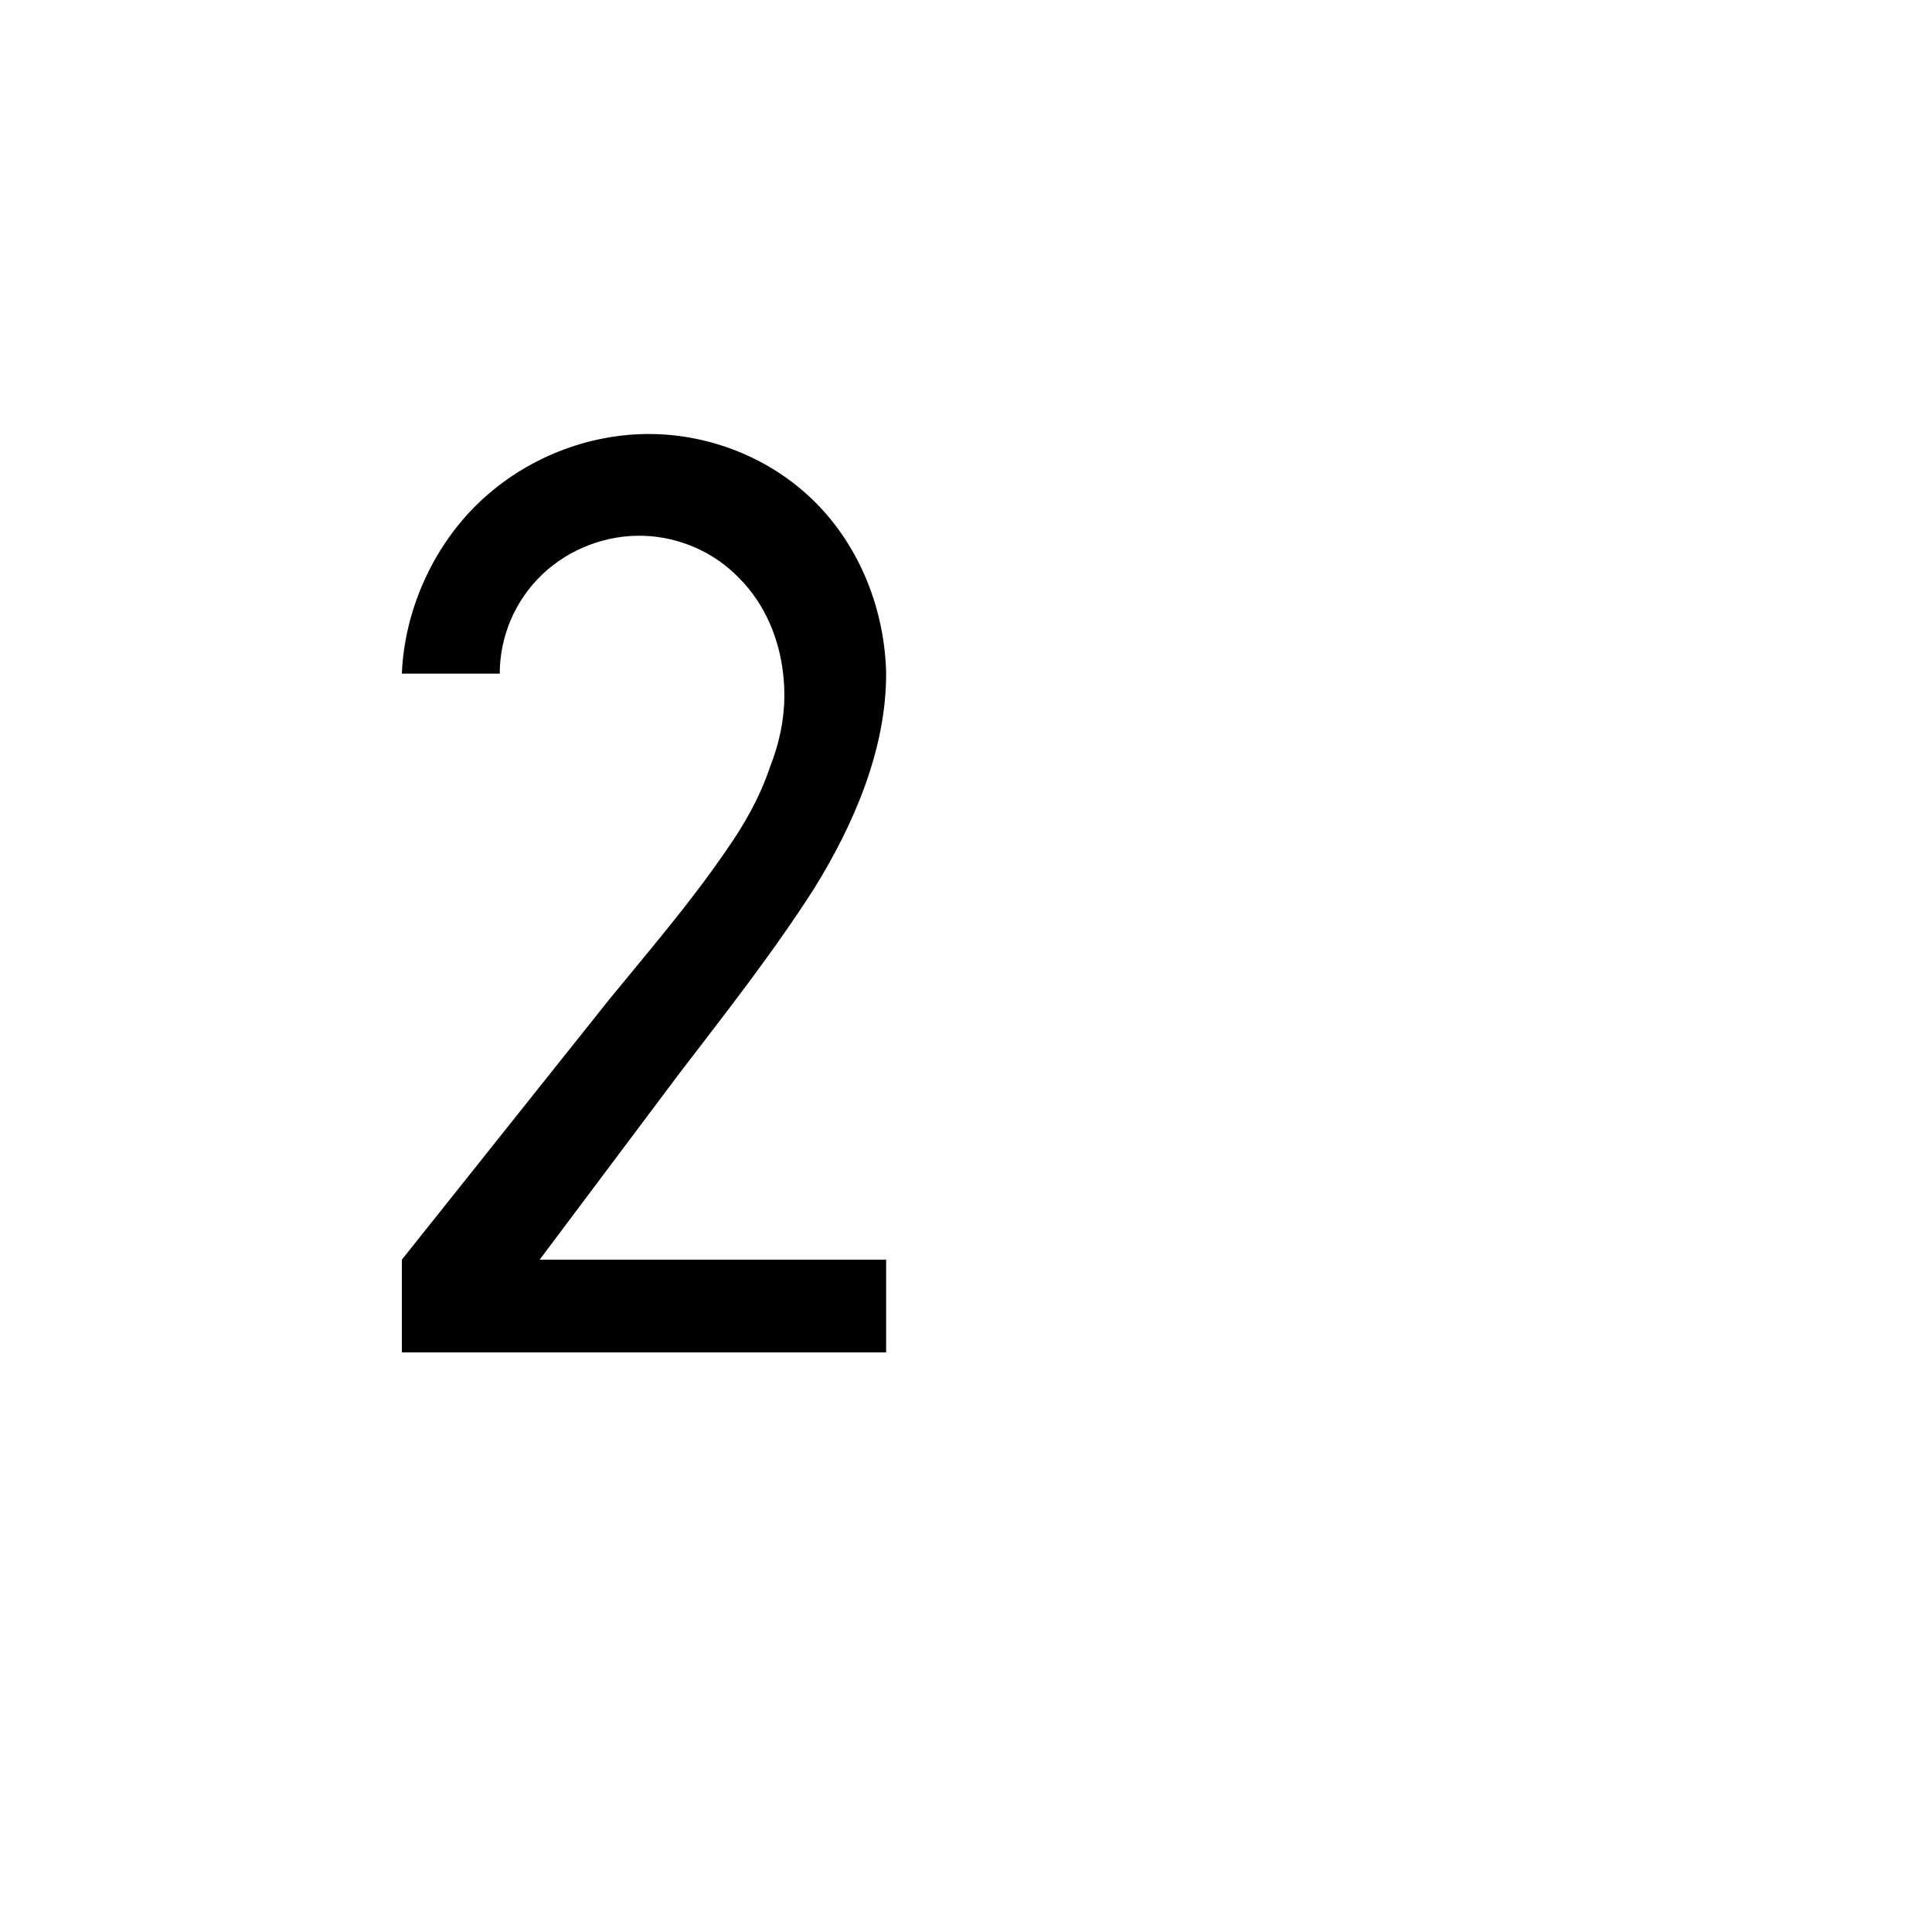
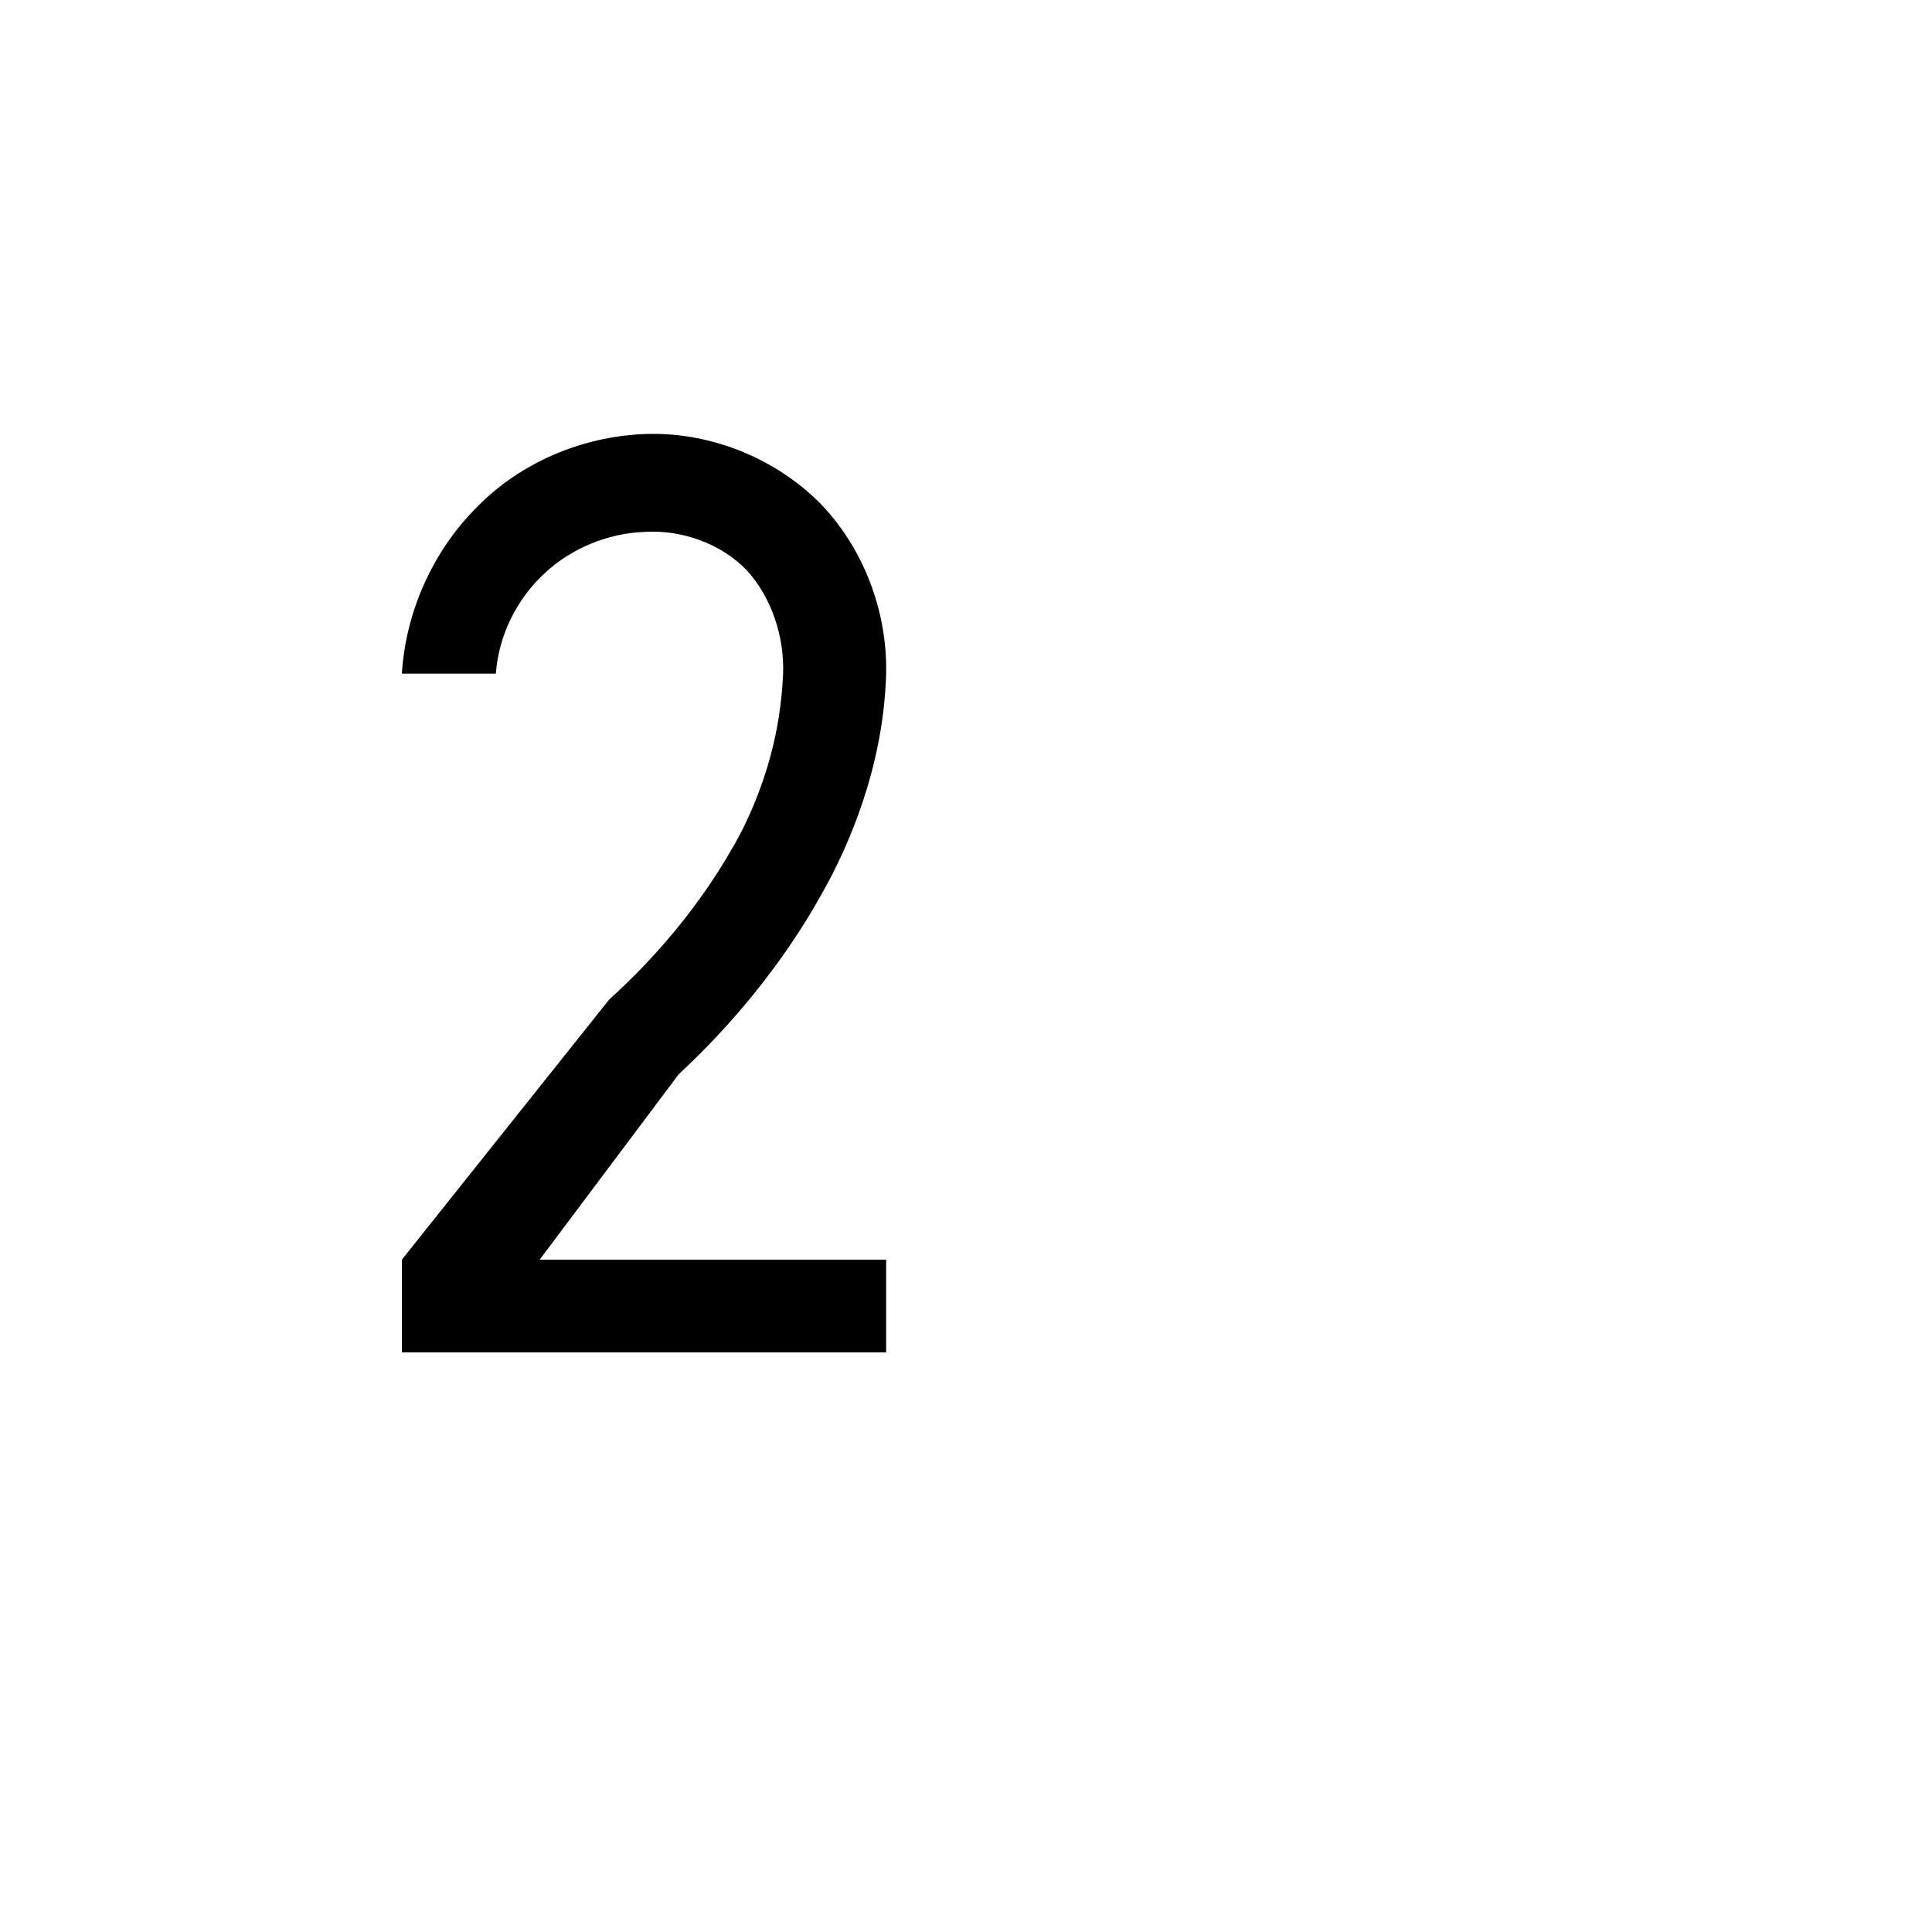
<svg xmlns="http://www.w3.org/2000/svg" viewBox="-0.25 -1.05 1.5 1.5">
-   <path d="M 0.062 -0.072 L 0.223 -0.274 C 0.254 -0.312  0.286 -0.349  0.314 -0.39 C 0.328 -0.41  0.34 -0.431  0.348 -0.455 C 0.357 -0.478  0.361 -0.502  0.358 -0.527 C 0.355 -0.554  0.344 -0.581  0.324 -0.601 C 0.305 -0.621  0.278 -0.633  0.25 -0.634 C 0.221 -0.635  0.192 -0.624  0.171 -0.604 C 0.15 -0.584  0.138 -0.556  0.138 -0.527 L 0.062 -0.527 C 0.064 -0.575  0.085 -0.623  0.119 -0.657 C 0.154 -0.692  0.202 -0.712  0.25 -0.713 C 0.299 -0.714  0.348 -0.695  0.383 -0.66 C 0.418 -0.625  0.437 -0.576  0.438 -0.527 C 0.438 -0.468  0.413 -0.41  0.382 -0.36 C 0.35 -0.31  0.313 -0.263  0.277 -0.216 L 0.169 -0.072 L 0.438 -0.072 L 0.438 -0 L 0.062 -0 L 0.062 -0.072 Z" fill="black" />
+   <path d="M 0.062 -0.072 L 0.223 -0.274 C 0.254 -0.302  0.295 -0.346  0.326 -0.405 C 0.354 -0.461  0.357 -0.507  0.358 -0.527 C 0.359 -0.556  0.349 -0.586  0.33 -0.607 C 0.31 -0.628  0.279 -0.639  0.25 -0.637 C 0.222 -0.636  0.193 -0.624  0.173 -0.605 C 0.151 -0.585  0.137 -0.556  0.135 -0.527 L 0.062 -0.527 C 0.065 -0.575  0.086 -0.622  0.12 -0.656 C 0.154 -0.691  0.202 -0.711  0.25 -0.713 C 0.299 -0.715  0.349 -0.696  0.385 -0.661 C 0.42 -0.626  0.439 -0.576  0.438 -0.527 C 0.436 -0.455  0.409 -0.393  0.388 -0.356 C 0.358 -0.302  0.318 -0.254  0.277 -0.216 L 0.169 -0.072 L 0.438 -0.072 L 0.438 -0 L 0.062 -0 L 0.062 -0.072 Z" fill="black" />
</svg>
